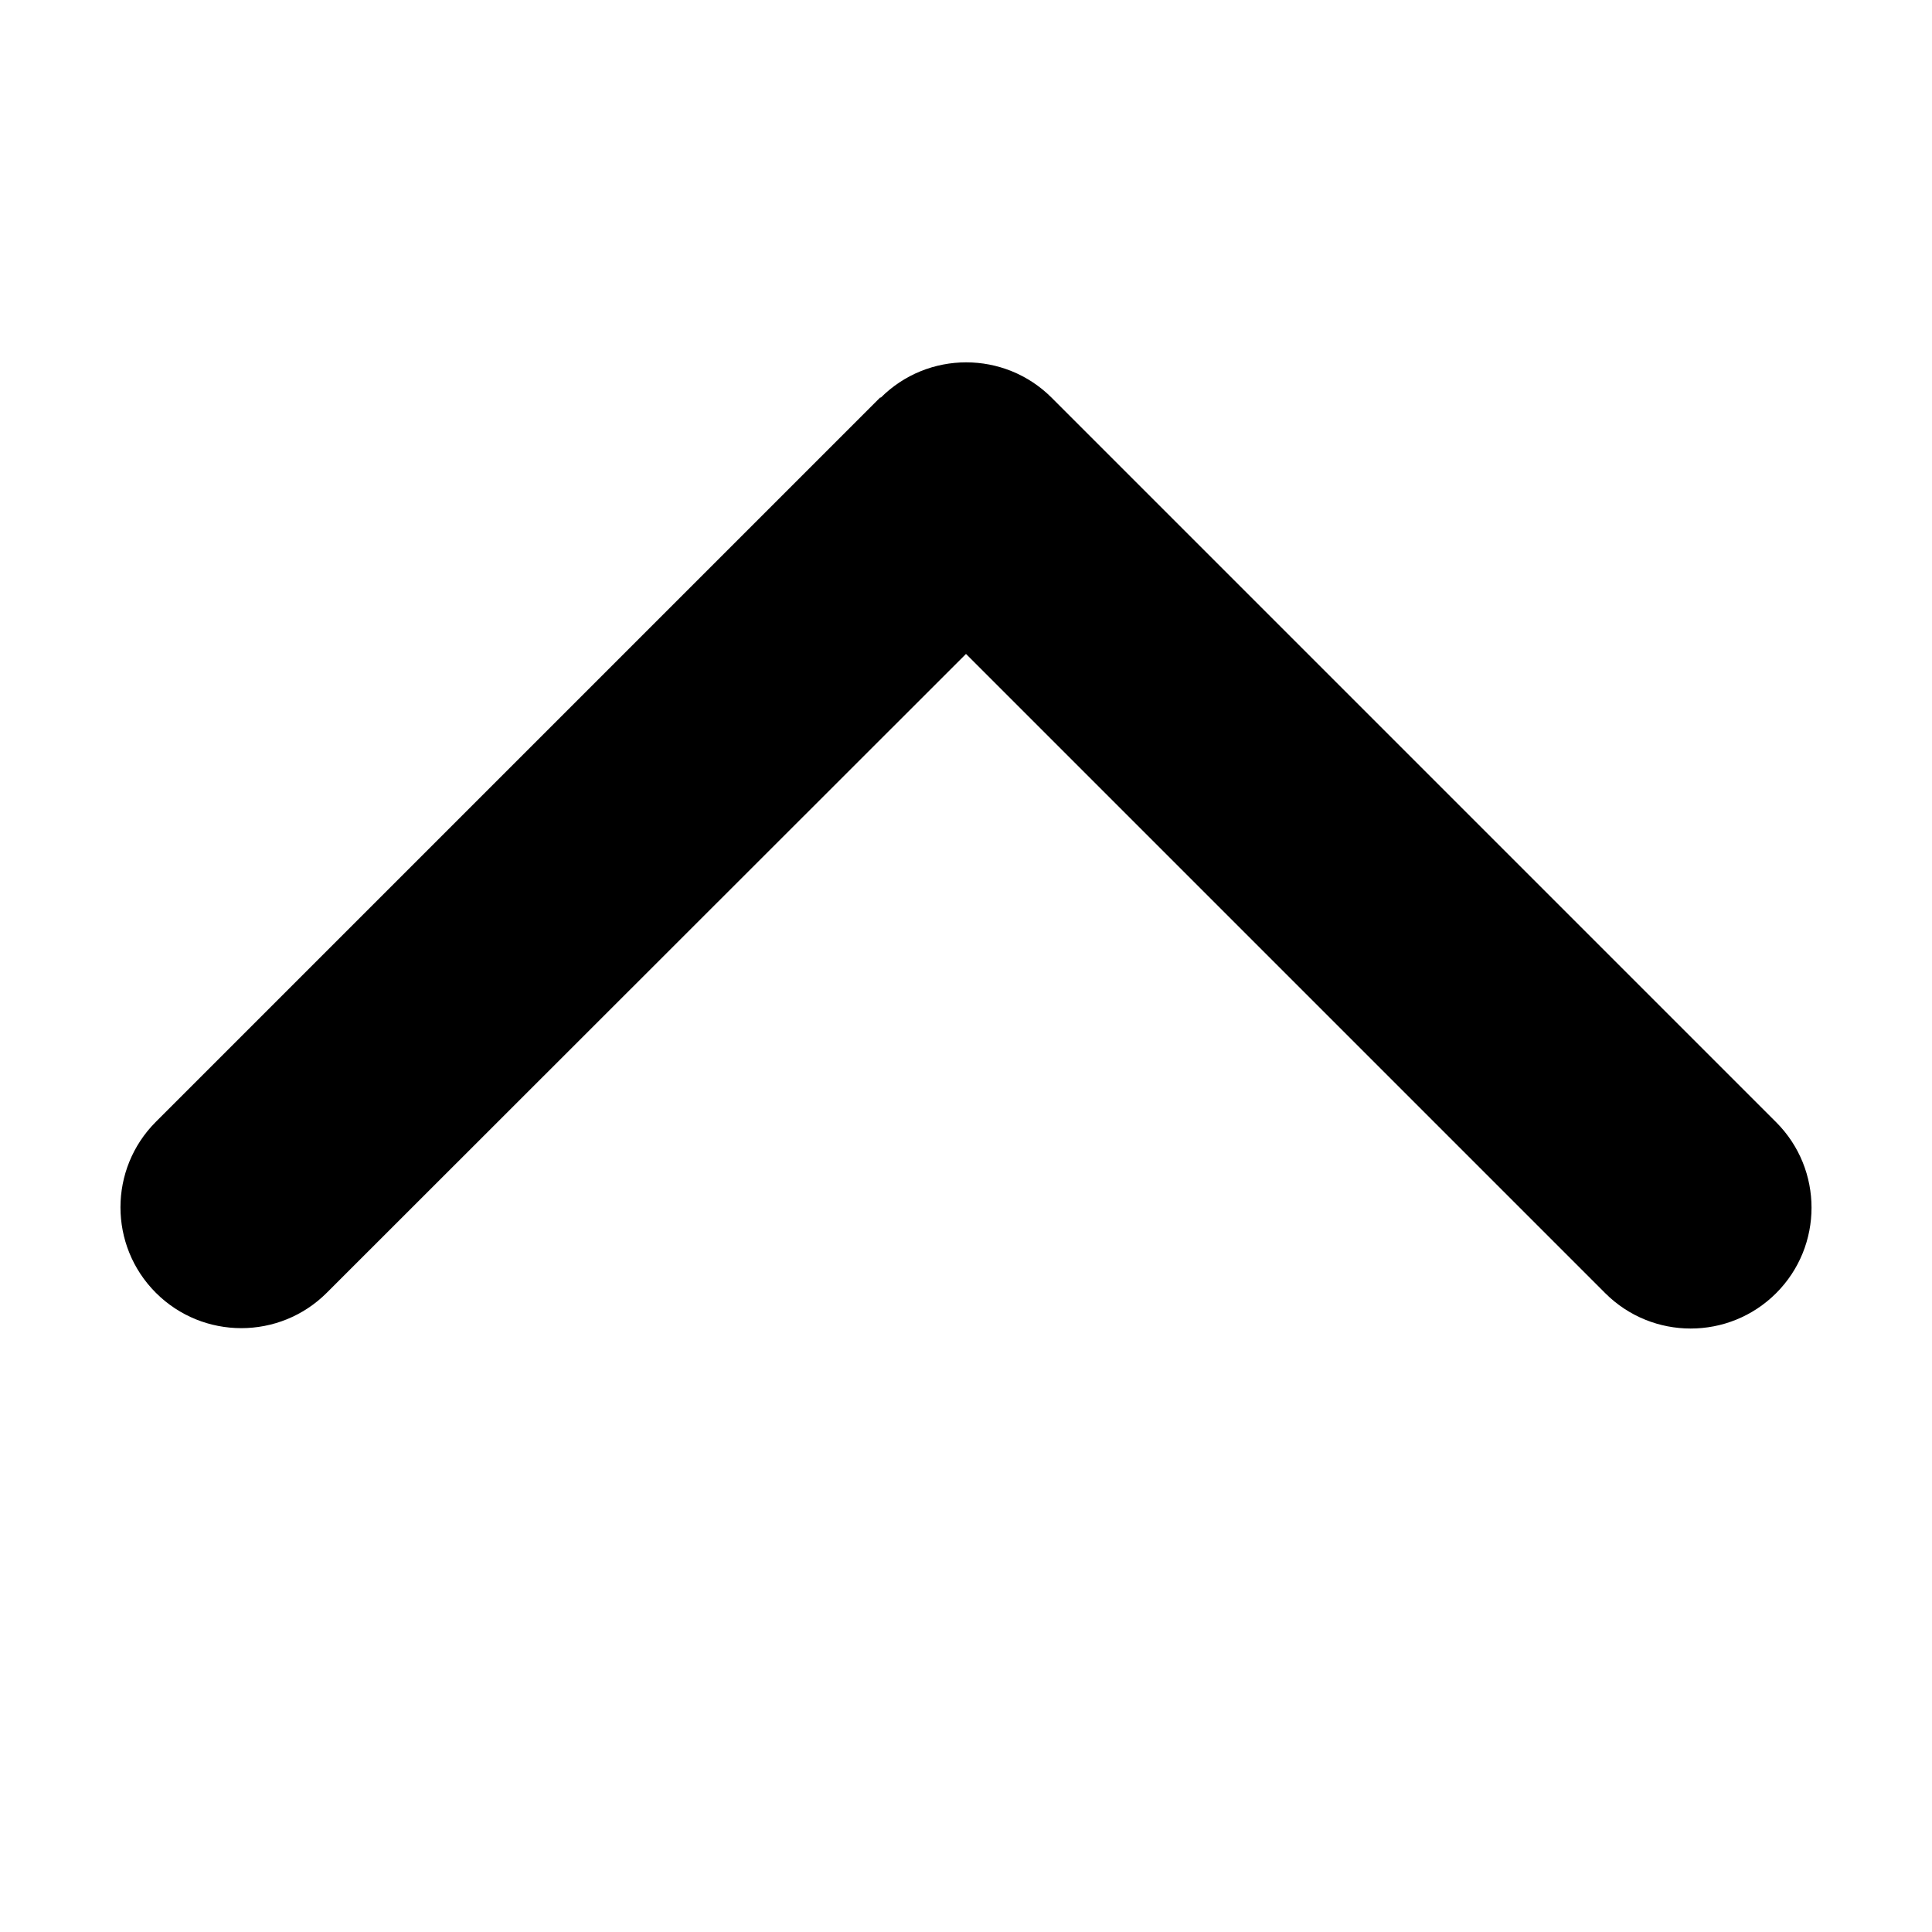
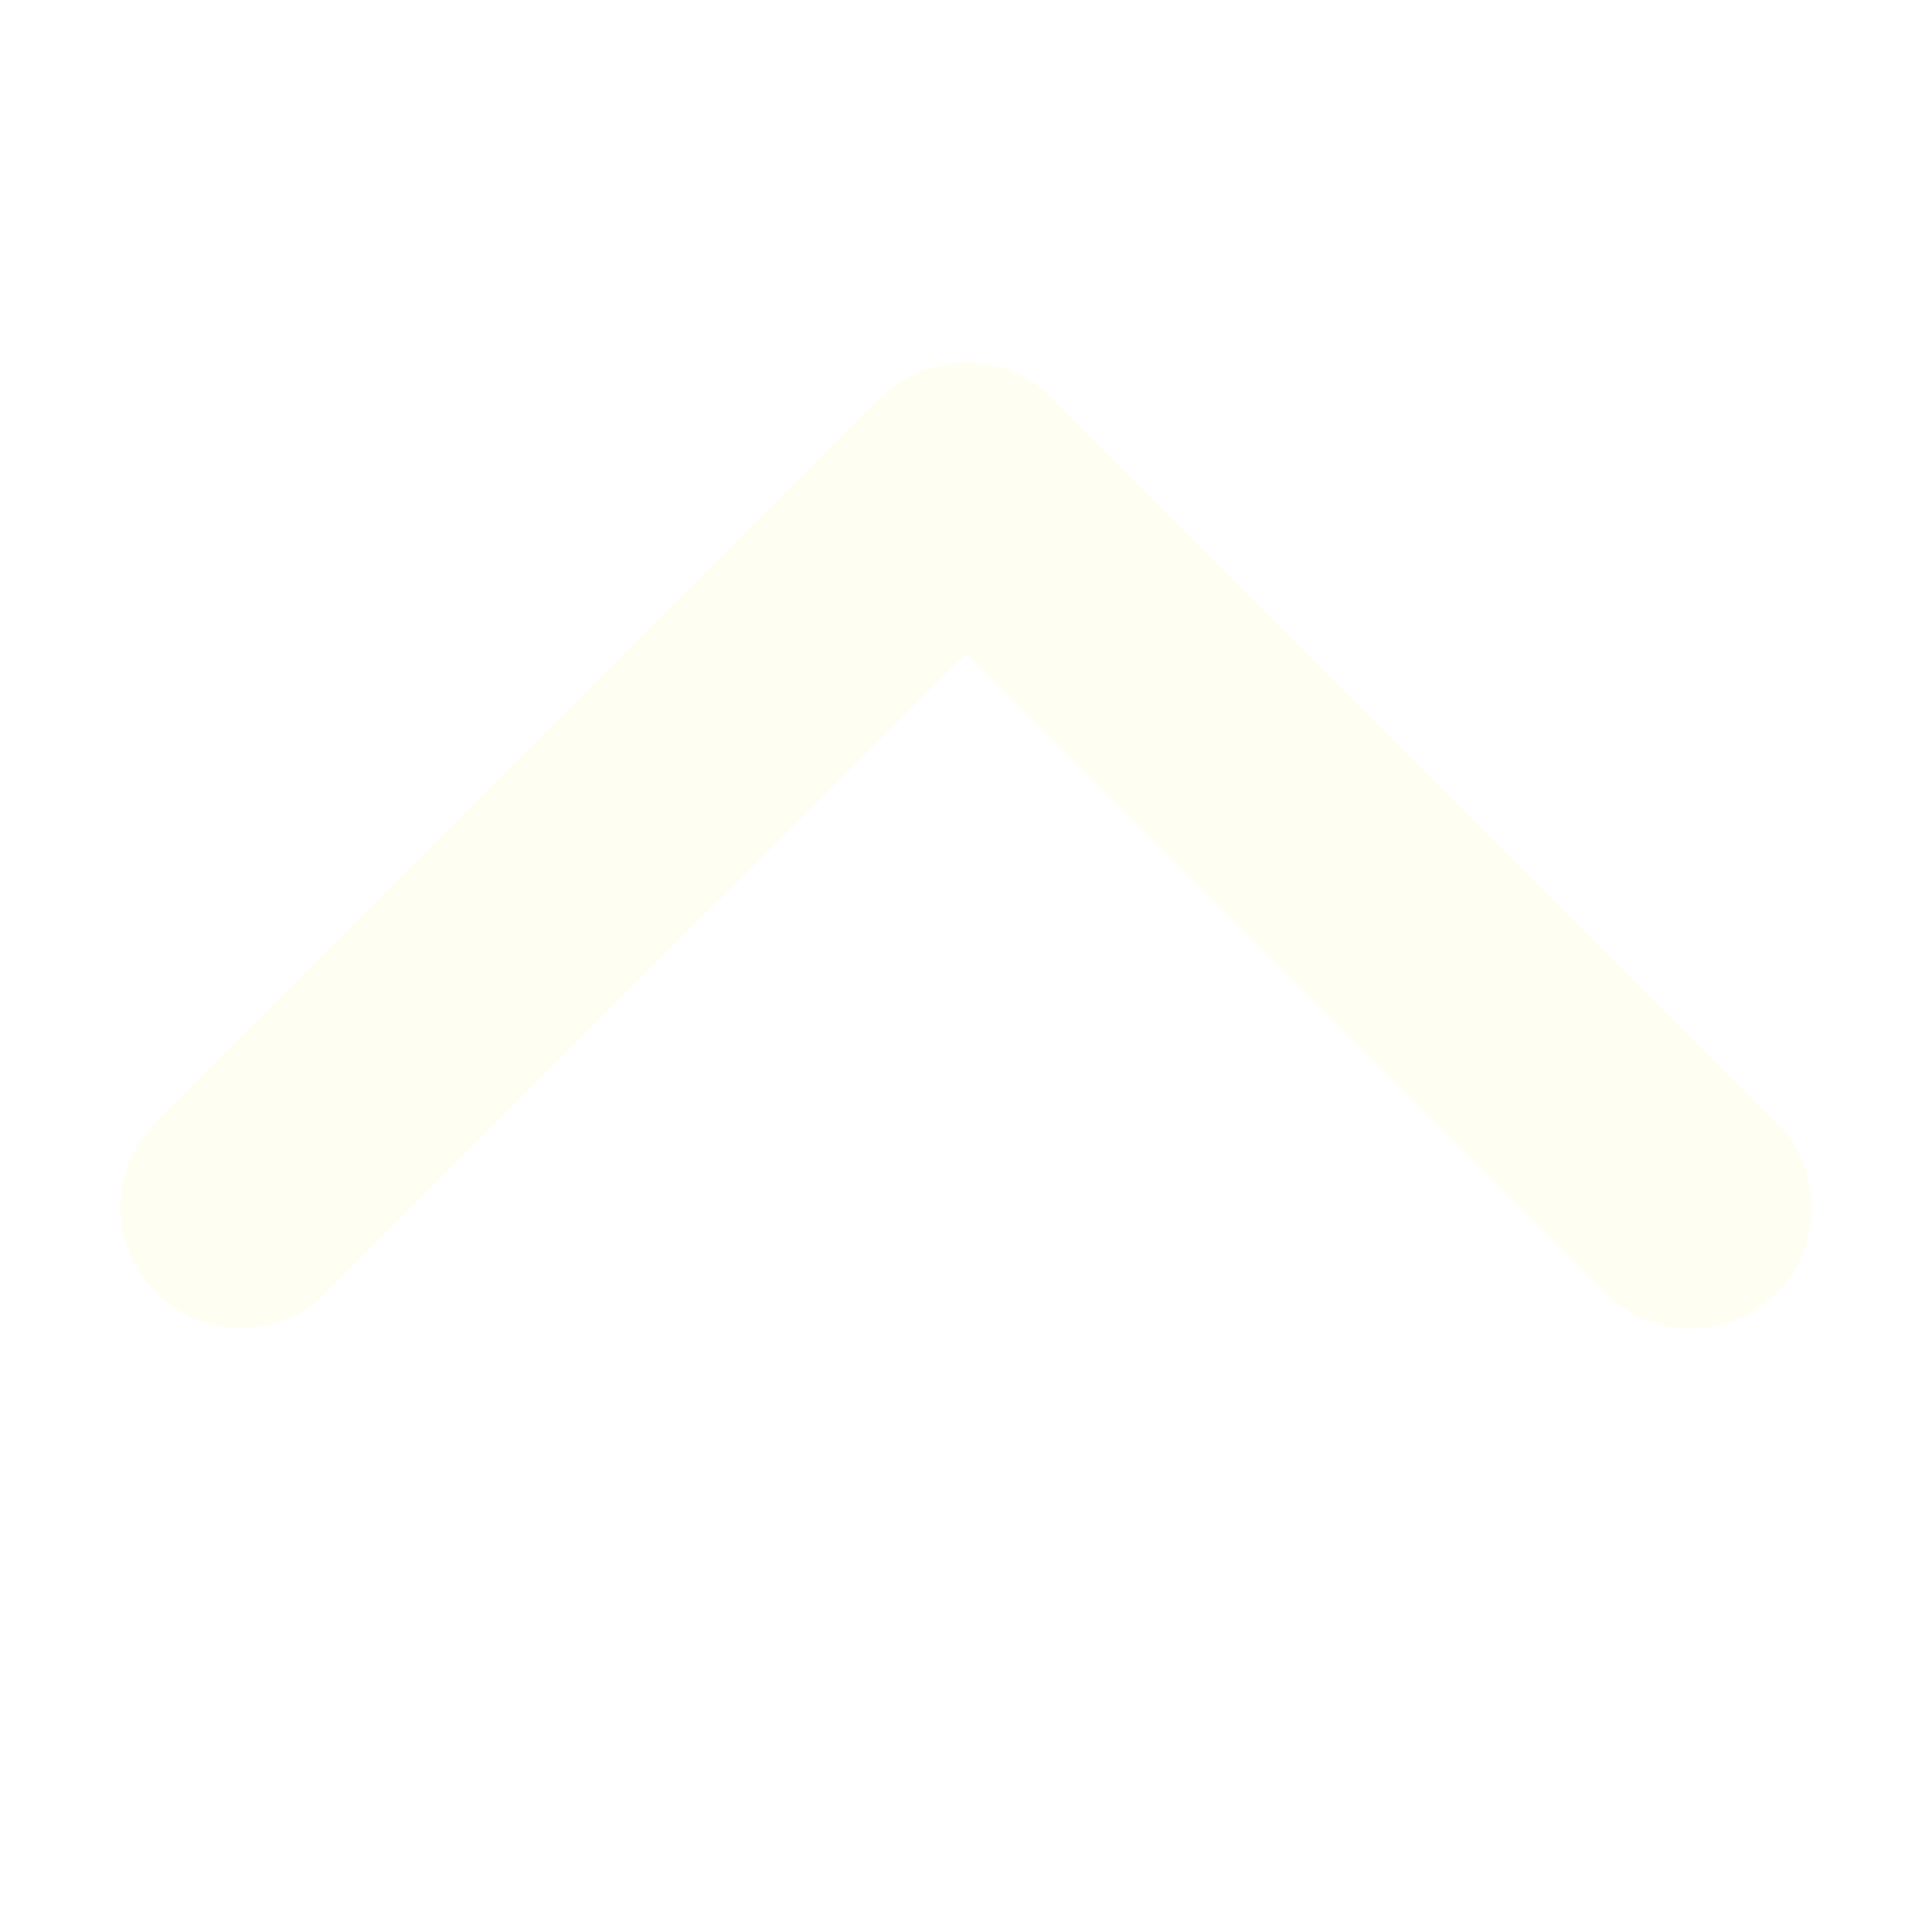
- <svg xmlns="http://www.w3.org/2000/svg" viewBox="0 0 512 512">
+ <svg xmlns="http://www.w3.org/2000/svg" viewBox="0 0 512 512" fill="#fffef2">
  <path d="M233.4 105.4c12.5-12.5 32.8-12.5 45.3 0l192 192c12.5 12.5 12.5 32.8 0 45.3s-32.8 12.5-45.3 0L256 173.3 86.6 342.6c-12.5 12.5-32.8 12.5-45.3 0s-12.5-32.8 0-45.3l192-192z" />
</svg>
